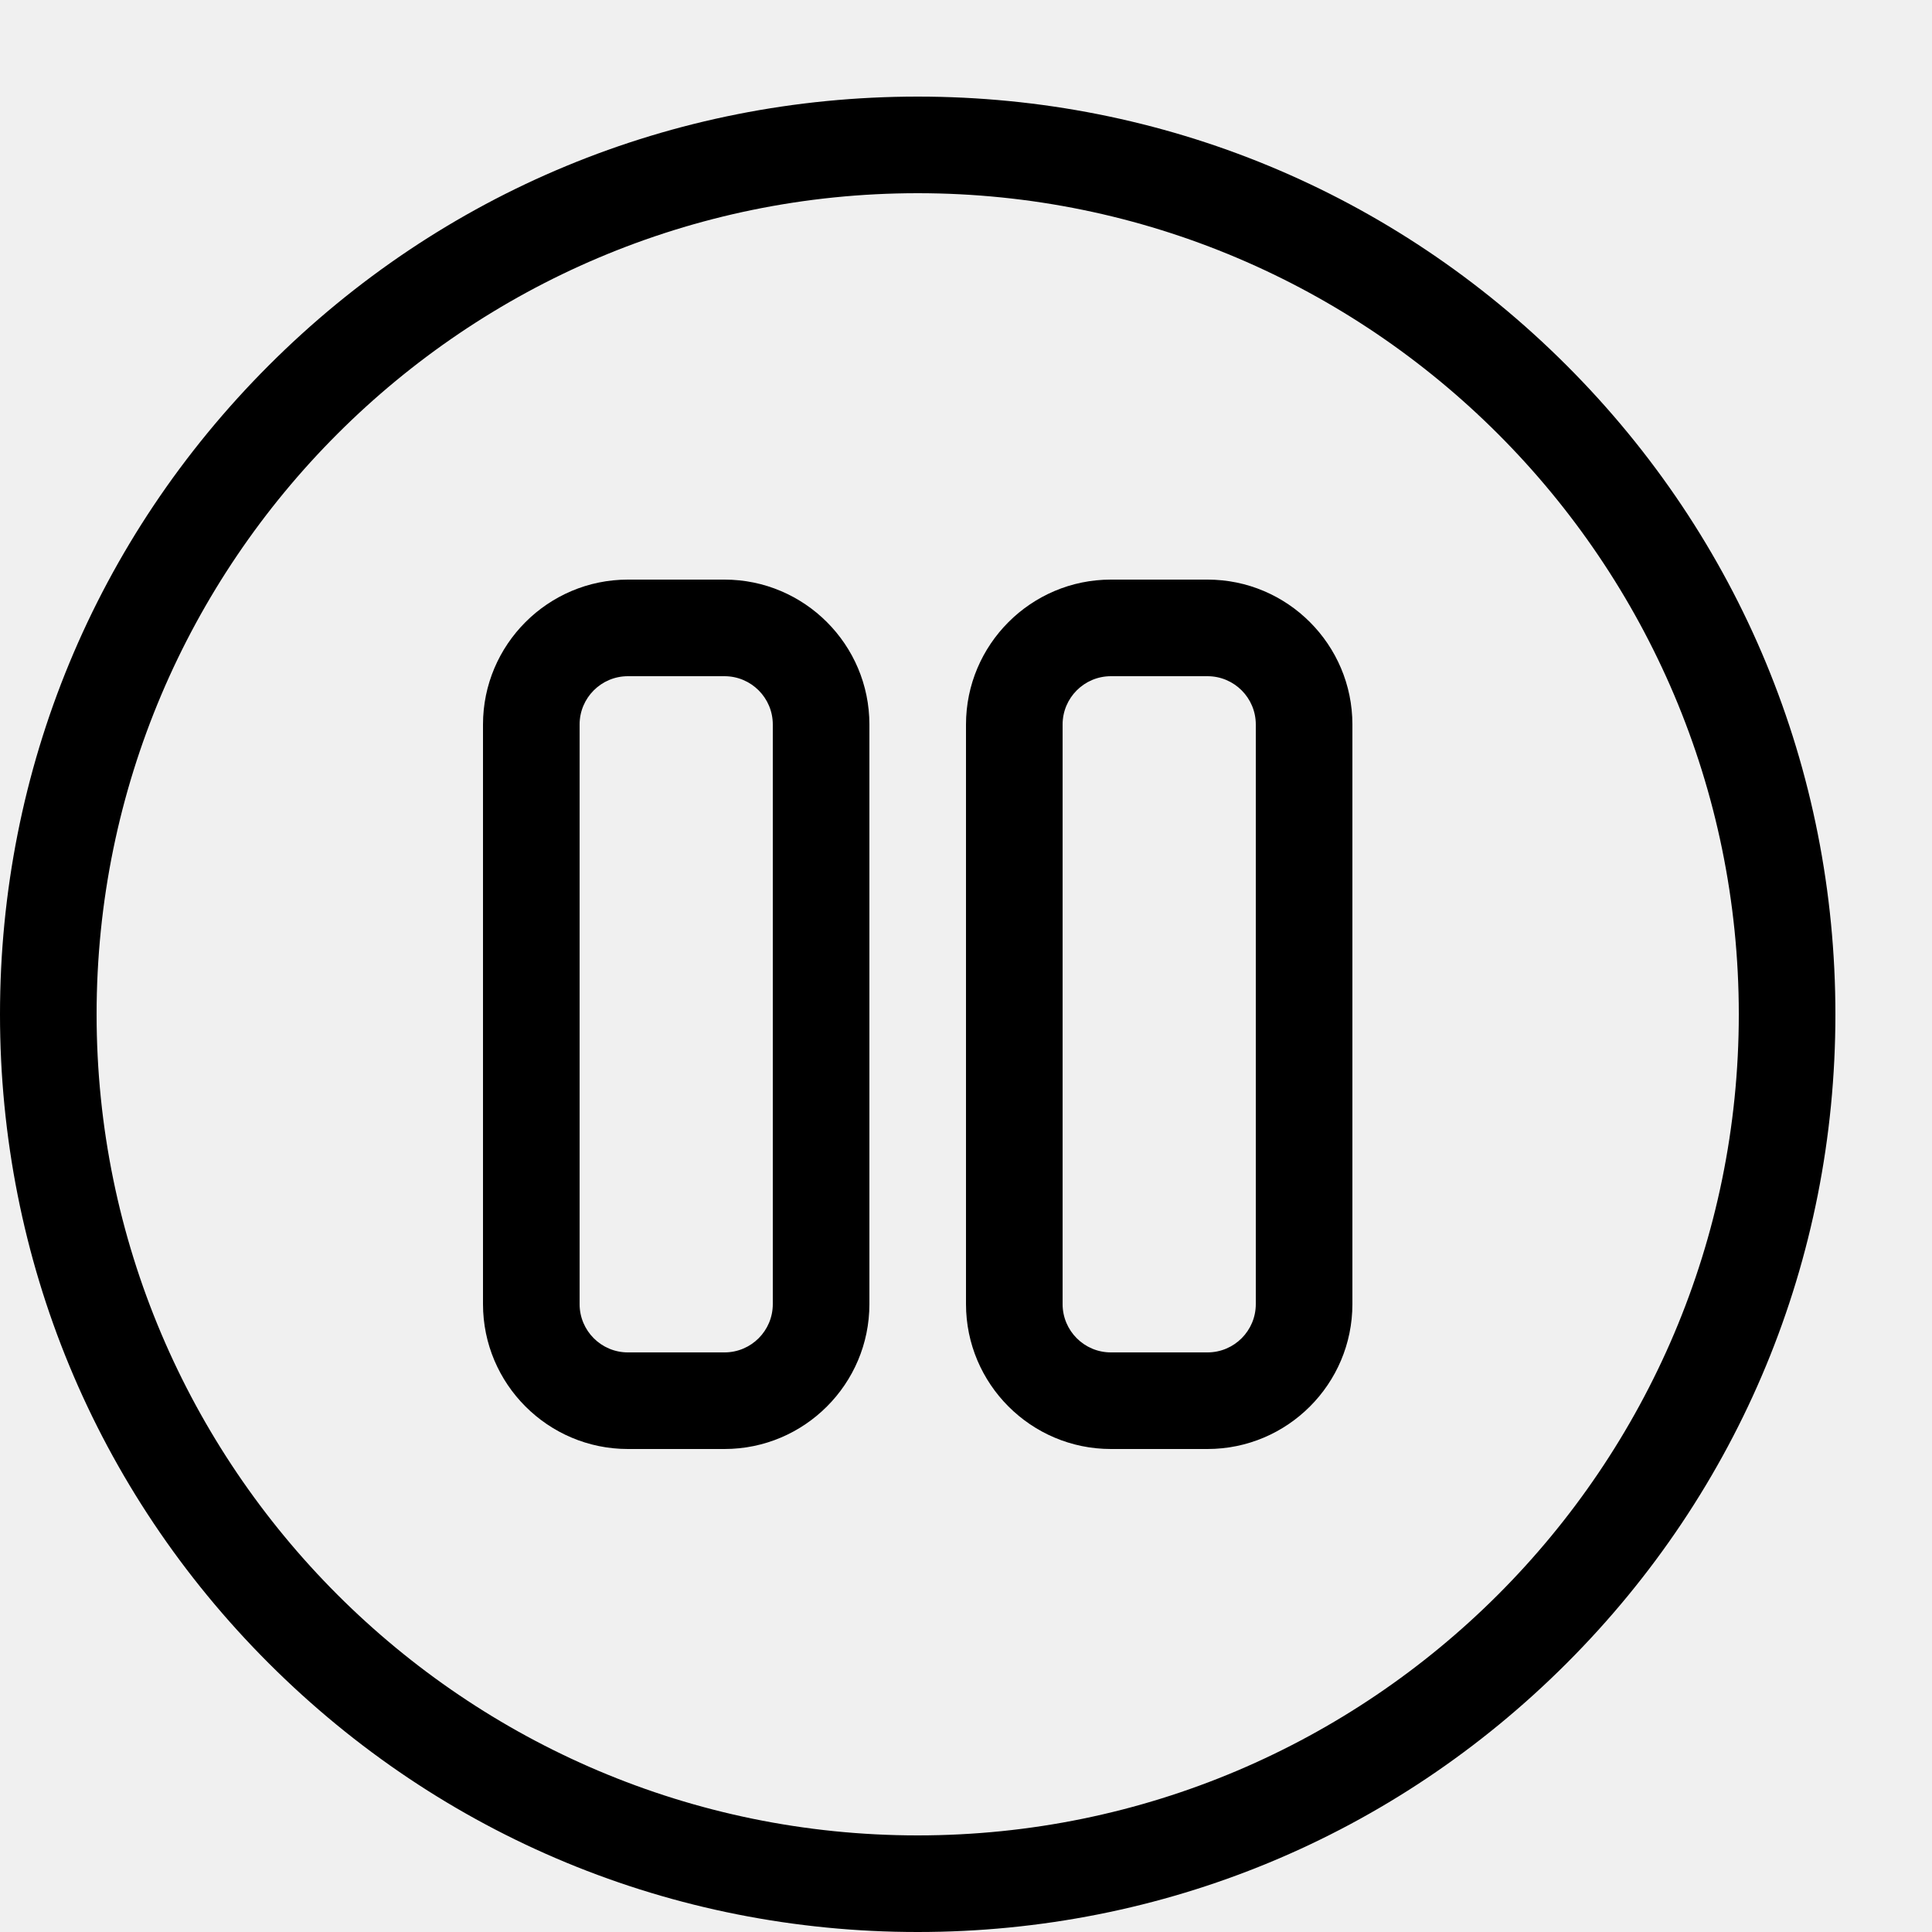
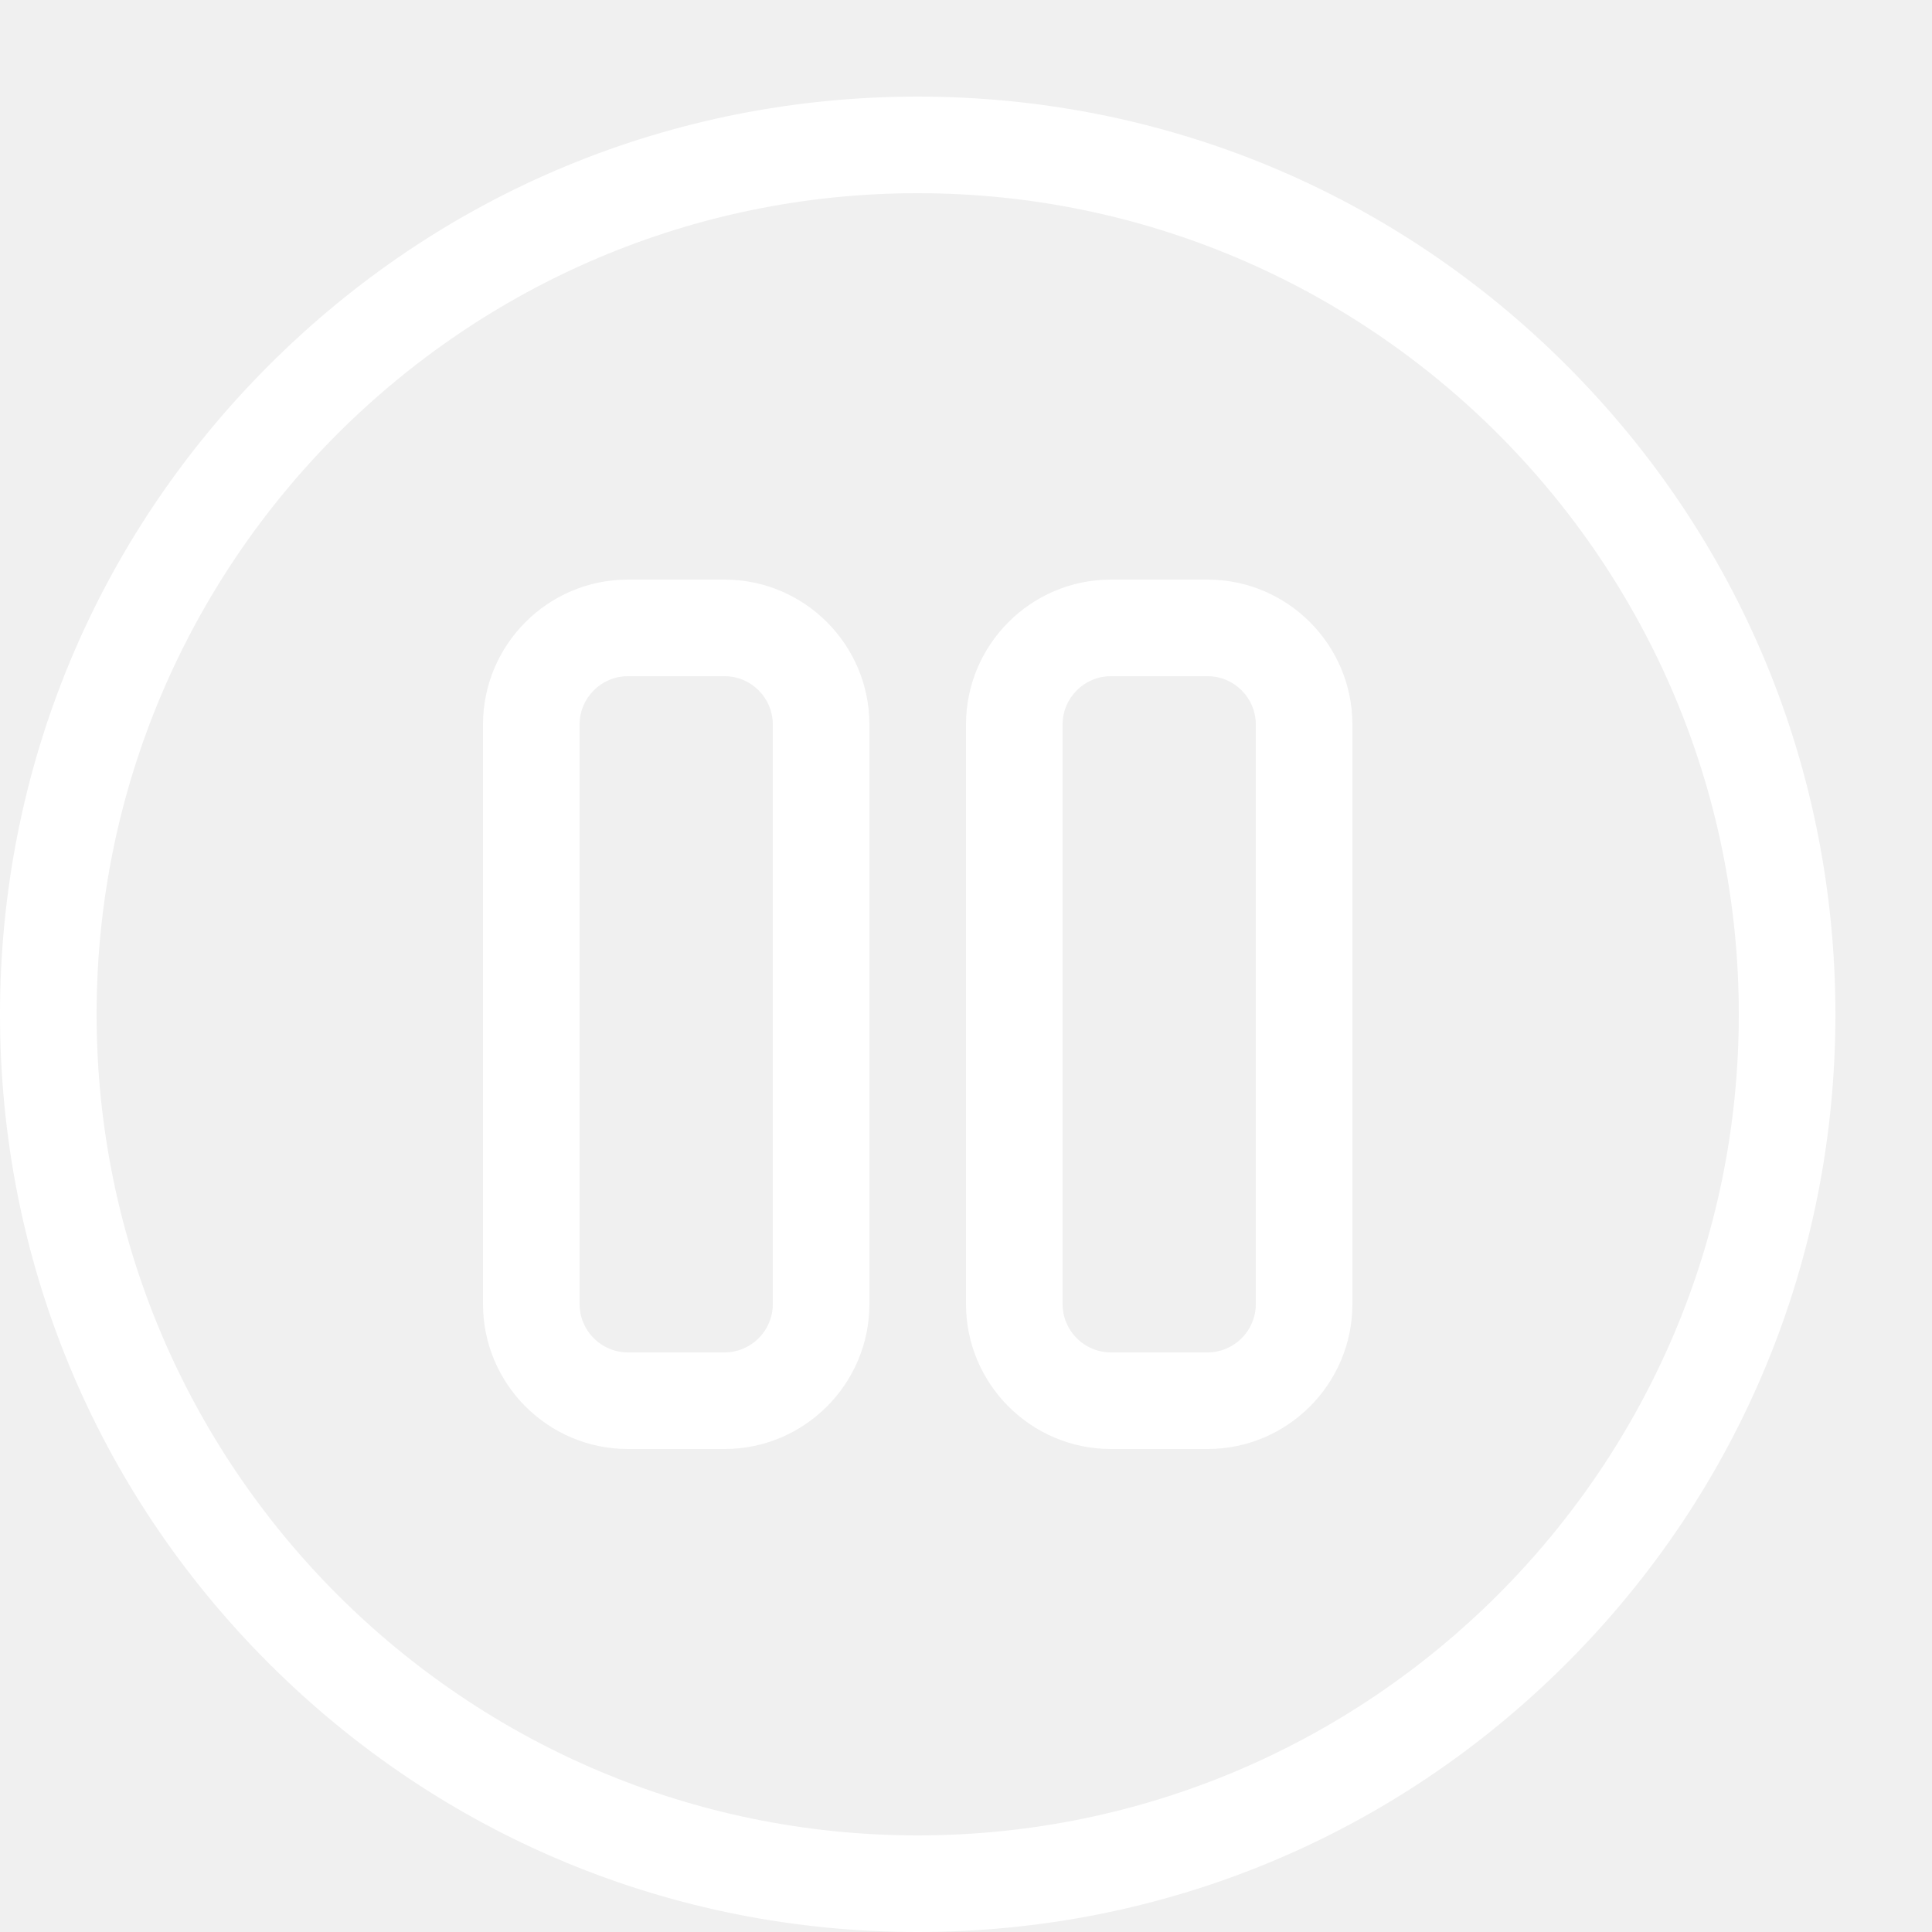
<svg xmlns="http://www.w3.org/2000/svg" height="20" width="20" viewBox="0 0 20 20">
-   <path fill="#000000" d="M9.5 20c-2.538 0-4.923-0.988-6.718-2.782s-2.782-4.18-2.782-6.717c0-2.538 0.988-4.923 2.782-6.718s4.18-2.783 6.718-2.783c2.538 0 4.923 0.988 6.718 2.783s2.782 4.18 2.782 6.718-0.988 4.923-2.782 6.717c-1.794 1.794-4.18 2.782-6.718 2.782zM9.5 2c-4.687 0-8.5 3.813-8.5 8.5s3.813 8.5 8.5 8.5c4.687 0 8.5-3.813 8.5-8.5s-3.813-8.5-8.5-8.5z" />
-   <path fill="#000000" d="M7.5 15h-1c-0.827 0-1.5-0.673-1.5-1.5v-6c0-0.827 0.673-1.5 1.5-1.5h1c0.827 0 1.5 0.673 1.5 1.5v6c0 0.827-0.673 1.5-1.5 1.5zM6.5 7c-0.276 0-0.5 0.224-0.5 0.5v6c0 0.276 0.224 0.5 0.5 0.5h1c0.276 0 0.5-0.224 0.5-0.5v-6c0-0.276-0.224-0.5-0.5-0.5h-1z" />
-   <path fill="#000000" d="M12.5 15h-1c-0.827 0-1.5-0.673-1.5-1.5v-6c0-0.827 0.673-1.5 1.5-1.5h1c0.827 0 1.5 0.673 1.5 1.5v6c0 0.827-0.673 1.5-1.5 1.5zM11.5 7c-0.276 0-0.5 0.224-0.5 0.5v6c0 0.276 0.224 0.5 0.5 0.5h1c0.276 0 0.5-0.224 0.5-0.5v-6c0-0.276-0.224-0.5-0.5-0.5h-1z" />'
+   <path fill="#ffffff" d="M9.5 20c-2.538 0-4.923-0.988-6.718-2.782s-2.782-4.18-2.782-6.717c0-2.538 0.988-4.923 2.782-6.718s4.18-2.783 6.718-2.783c2.538 0 4.923 0.988 6.718 2.783s2.782 4.18 2.782 6.718-0.988 4.923-2.782 6.717c-1.794 1.794-4.18 2.782-6.718 2.782zM9.5 2c-4.687 0-8.5 3.813-8.5 8.5s3.813 8.5 8.5 8.5c4.687 0 8.5-3.813 8.5-8.5s-3.813-8.5-8.5-8.5z" />
+   <path fill="#ffffff" d="M7.5 15h-1c-0.827 0-1.5-0.673-1.5-1.5v-6c0-0.827 0.673-1.5 1.5-1.5h1c0.827 0 1.5 0.673 1.5 1.5v6c0 0.827-0.673 1.5-1.5 1.5zM6.5 7c-0.276 0-0.5 0.224-0.5 0.5v6c0 0.276 0.224 0.5 0.5 0.5h1c0.276 0 0.5-0.224 0.5-0.5v-6c0-0.276-0.224-0.5-0.5-0.5h-1z" />
+   <path fill="#ffffff" d="M12.5 15h-1c-0.827 0-1.5-0.673-1.5-1.5v-6c0-0.827 0.673-1.5 1.5-1.5h1c0.827 0 1.5 0.673 1.5 1.5v6c0 0.827-0.673 1.5-1.5 1.5zM11.5 7c-0.276 0-0.5 0.224-0.5 0.5v6c0 0.276 0.224 0.5 0.5 0.5h1c0.276 0 0.5-0.224 0.5-0.5v-6c0-0.276-0.224-0.5-0.5-0.5h-1z" />'
                     
              
</svg>
